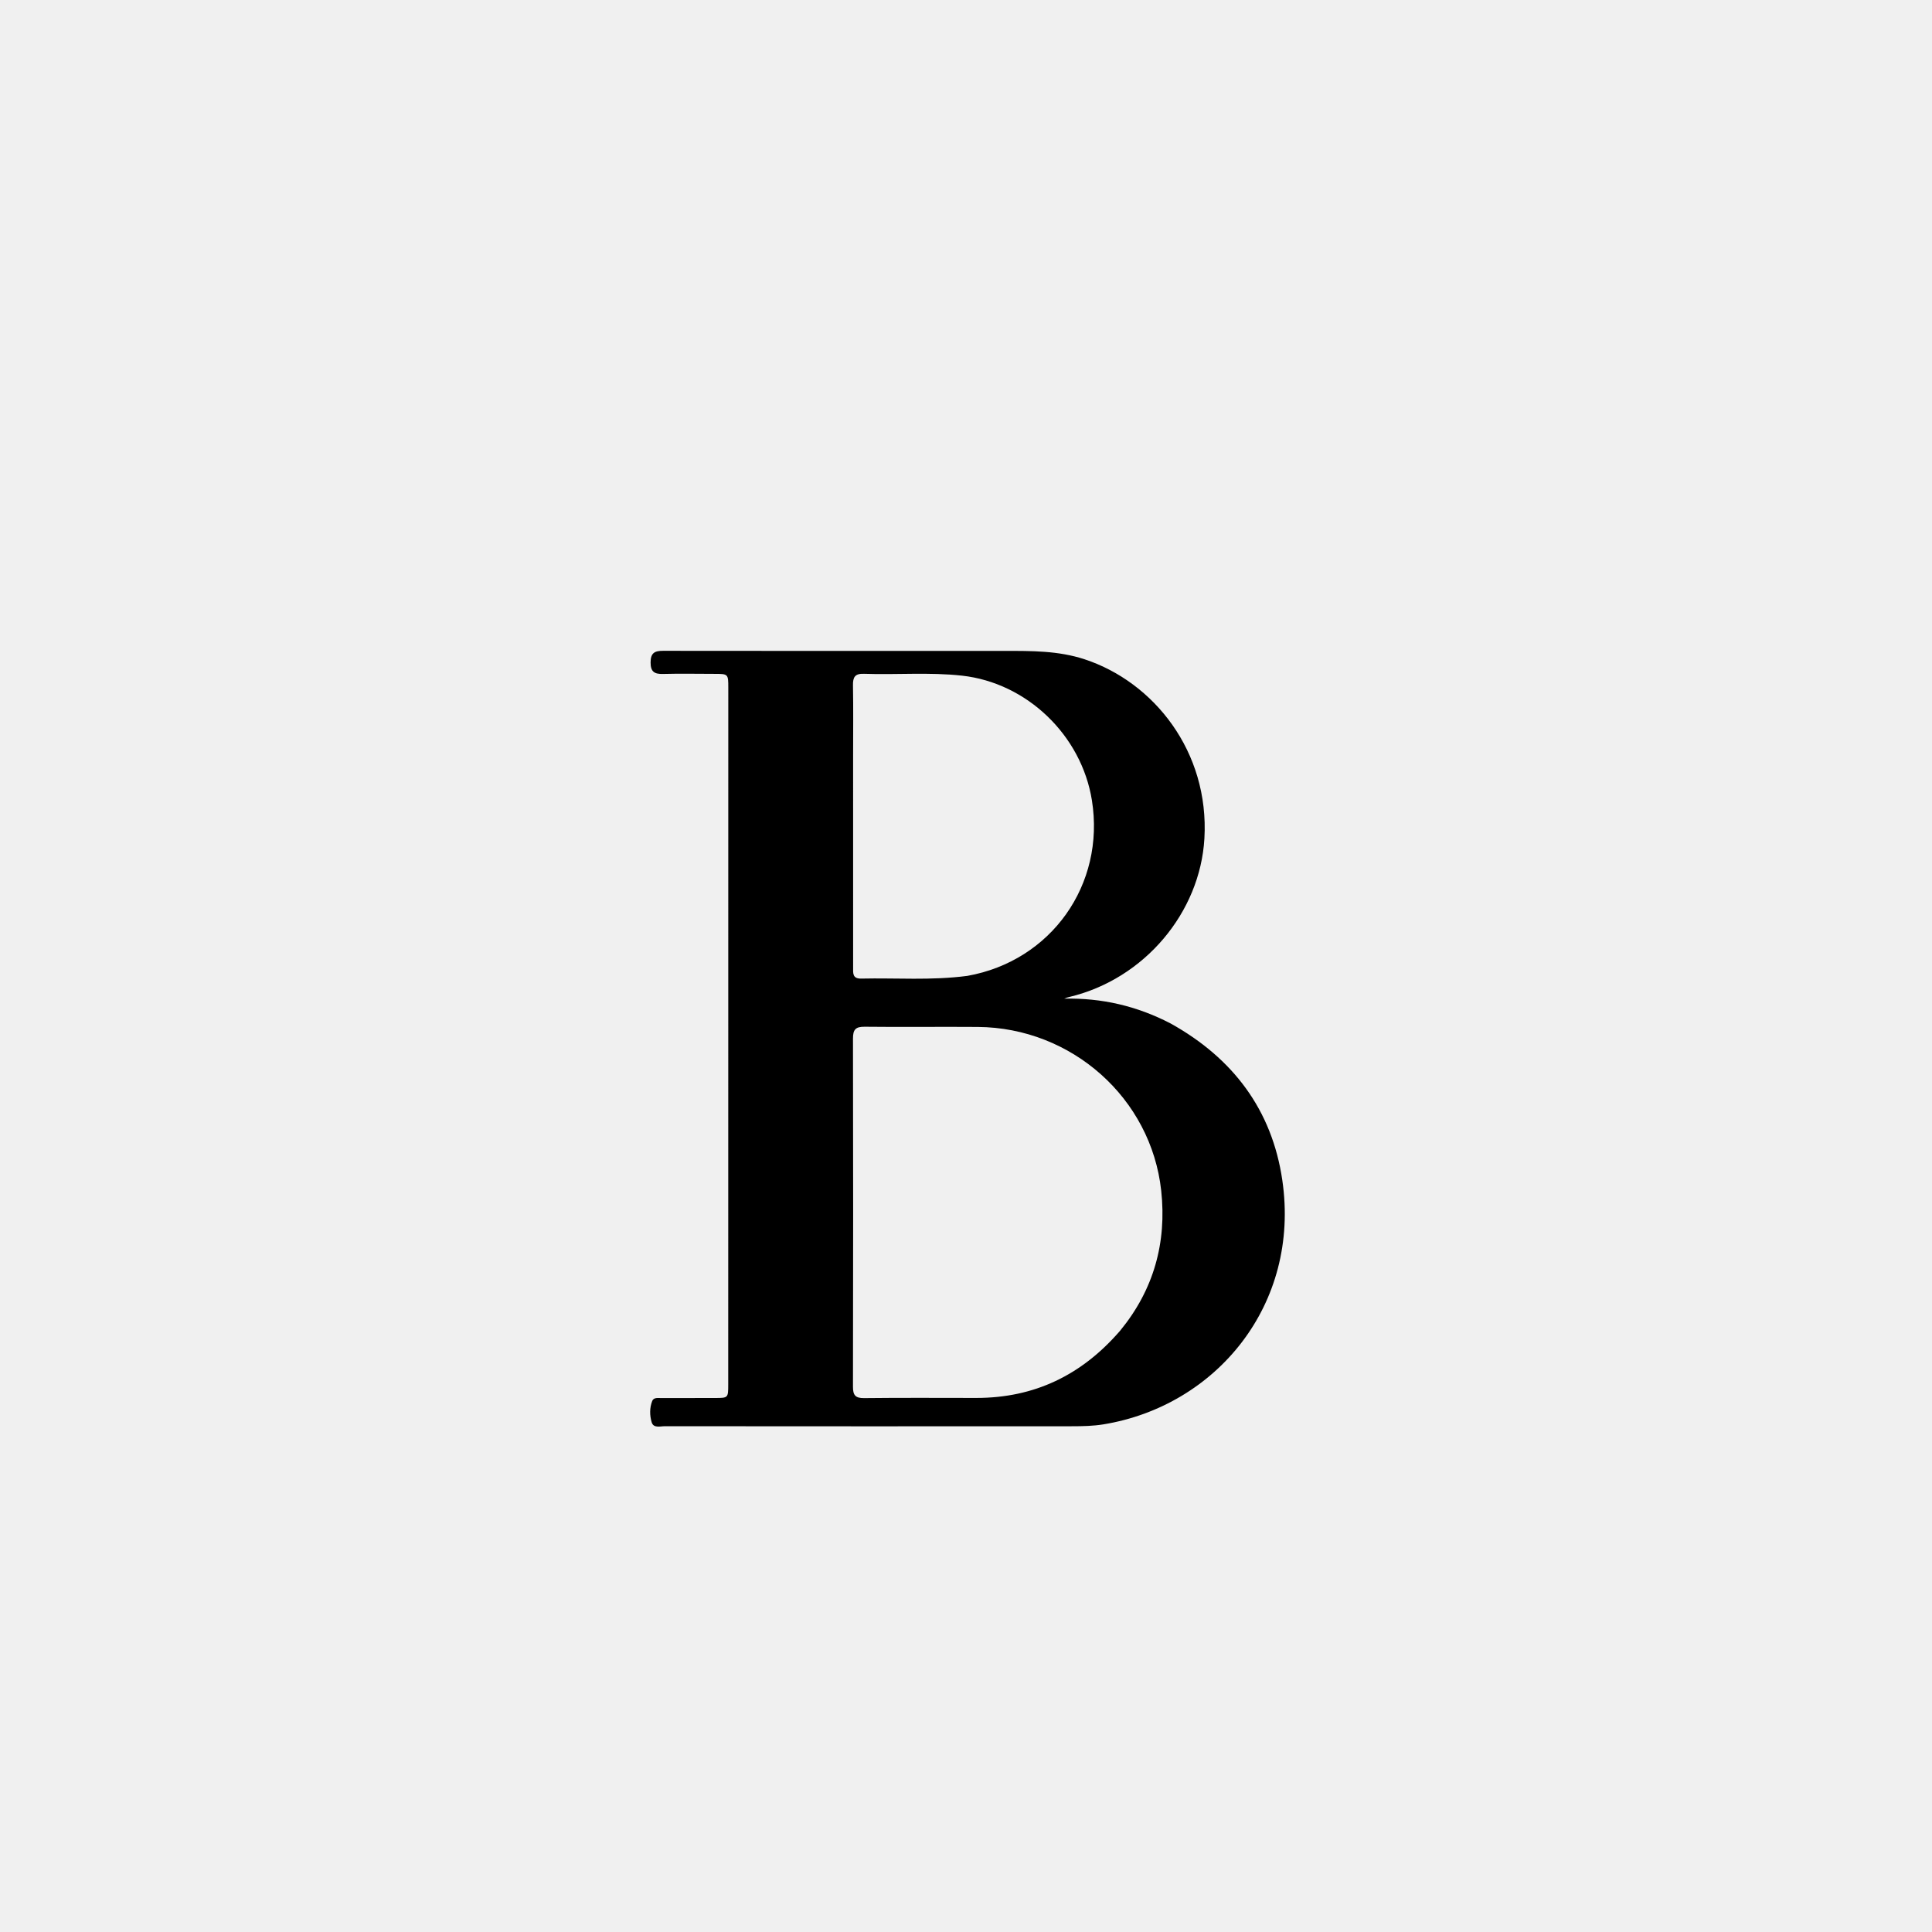
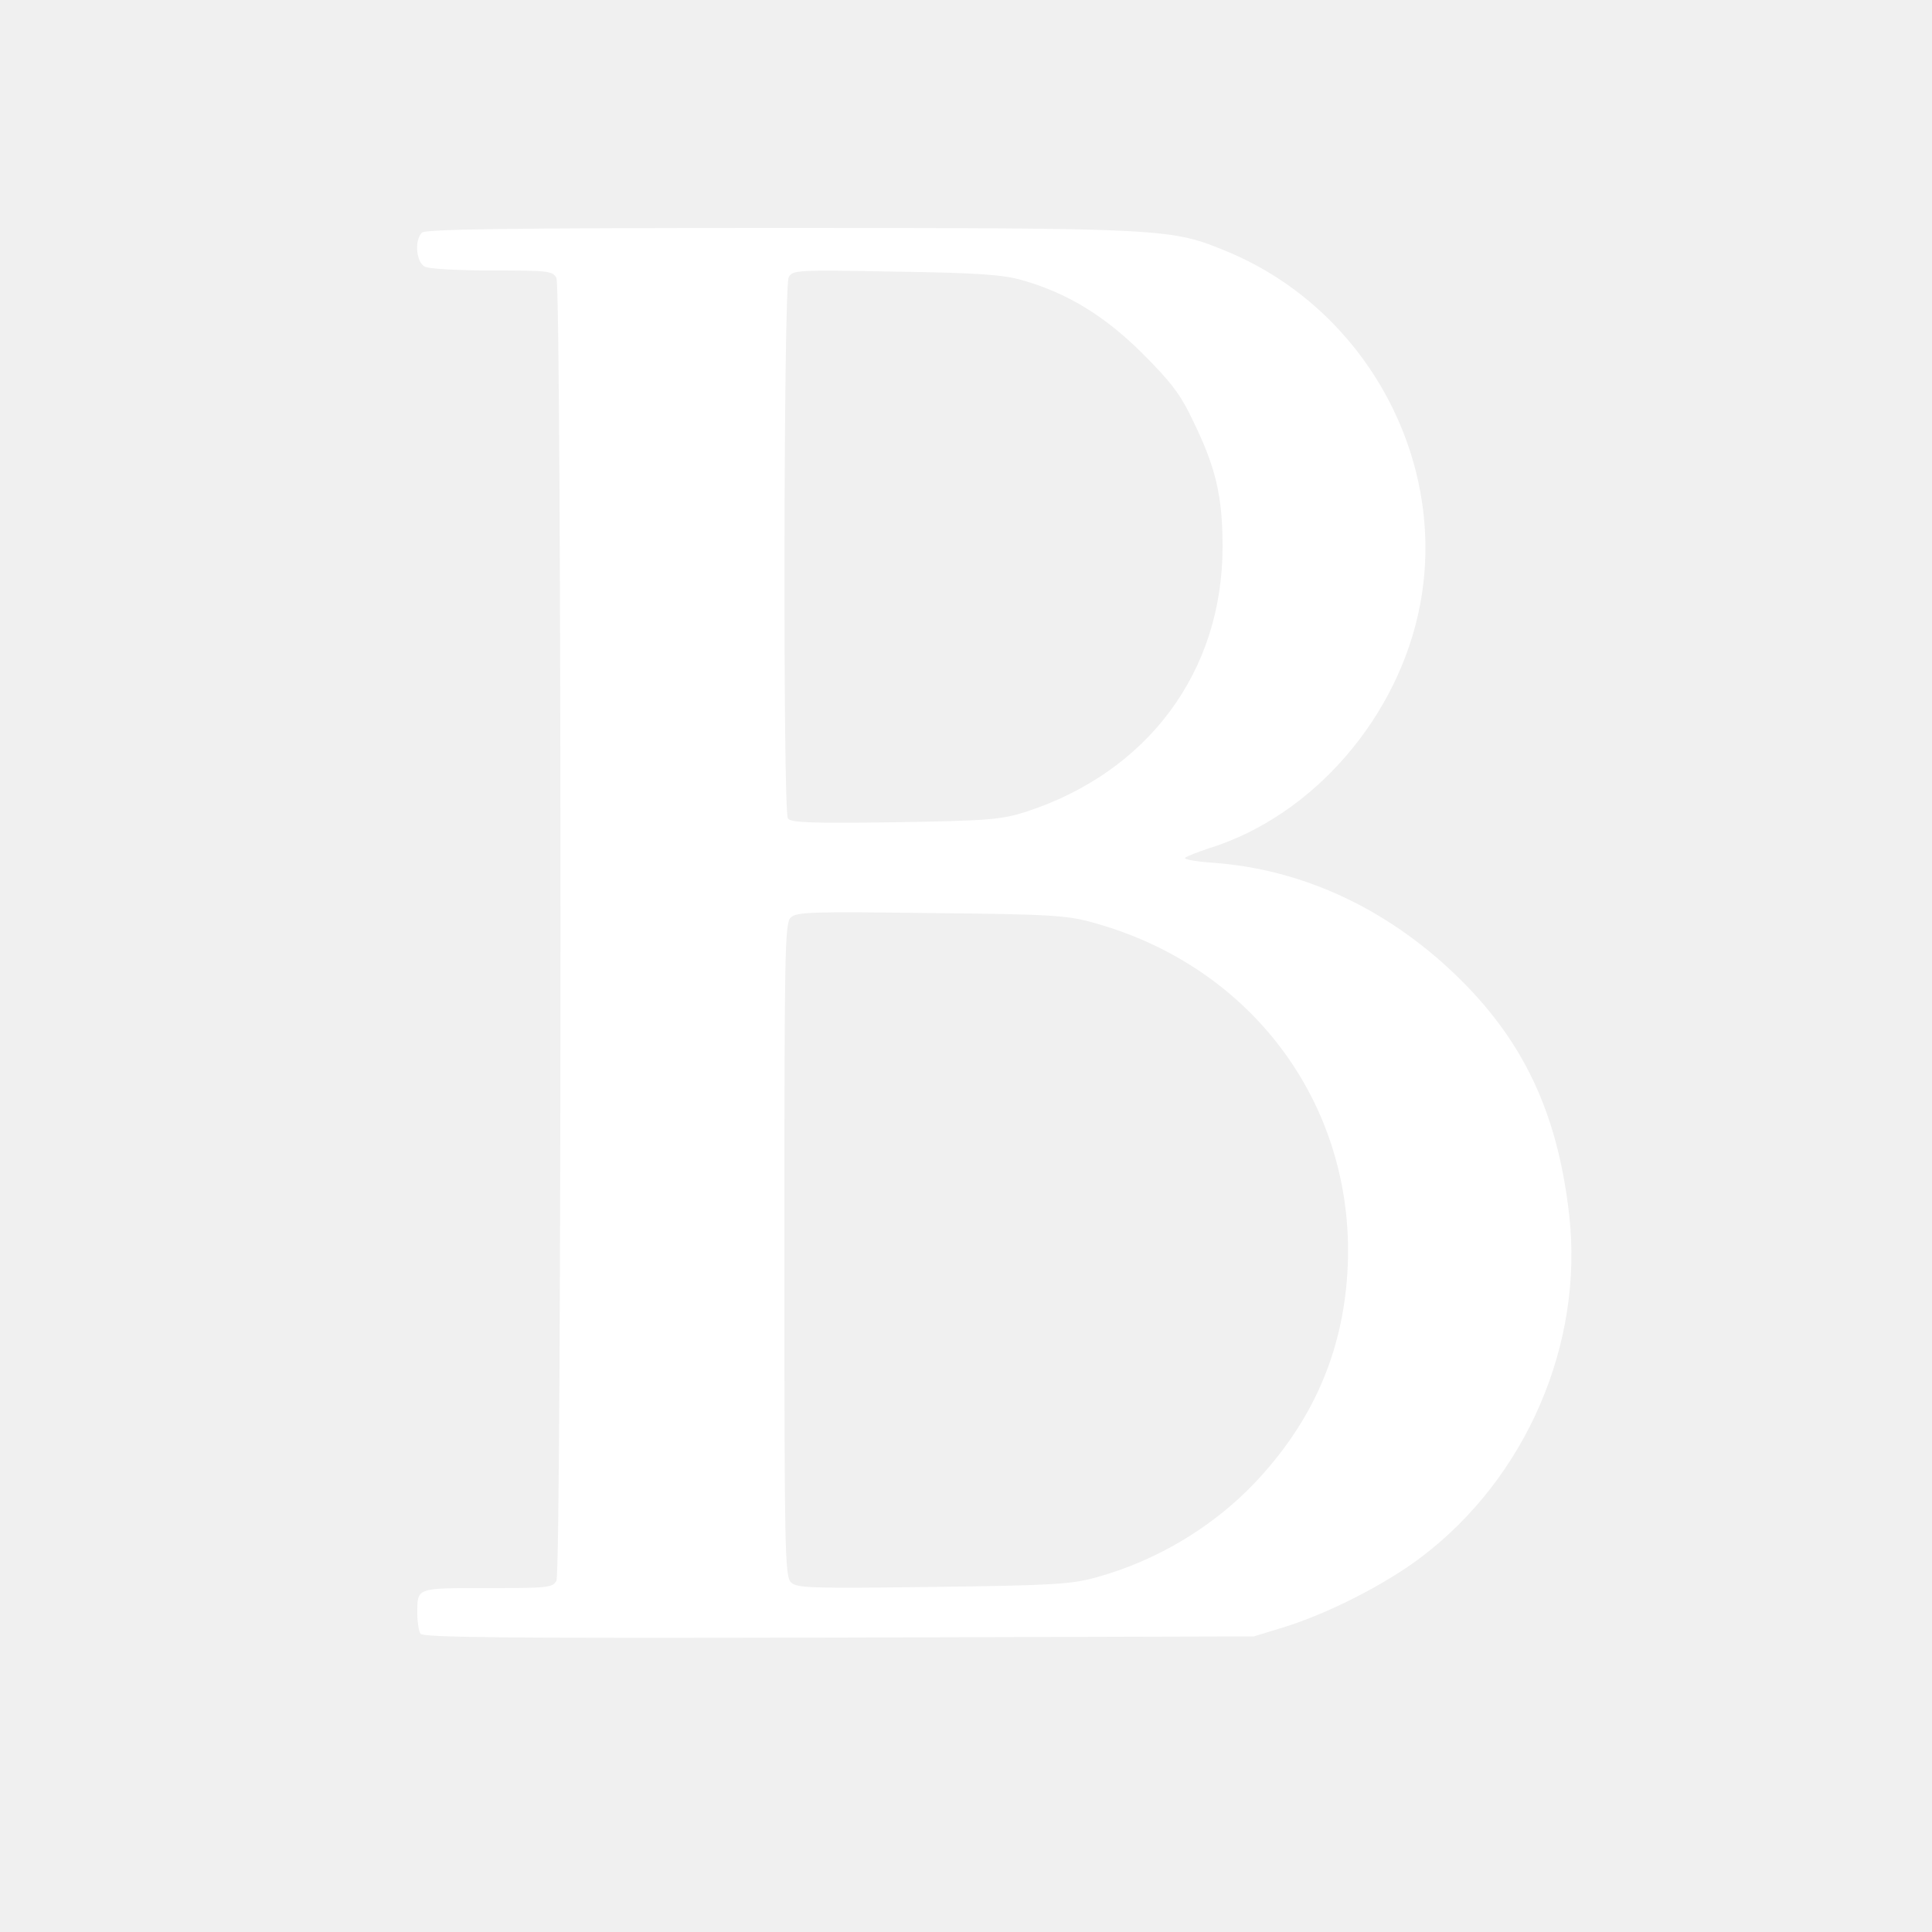
- <svg xmlns="http://www.w3.org/2000/svg" version="1.1" id="Layer_1" x="0px" y="0px" width="13px" height="13px" viewBox="0 0 1024 1024" enable-background="new 0 0 1024 1024" xml:space="preserve">
-   <path fill="#000000" opacity="1" stroke="none" d=" M620.433,542.452   C653.574,560.86 674.188,588.339 679.638,625.441   C689.361,691.645 644.411,745.235 584.811,754.947   C579.416,755.826 573.852,755.94 568.367,755.944   C496.385,756 424.403,755.982 352.421,755.924   C349.919,755.922 346.367,757.087 345.398,753.83   C344.325,750.228 344.257,746.175 345.693,742.539   C346.479,740.548 348.84,741.013 350.621,741.004   C360.118,740.956 369.616,740.983 379.114,740.964   C385.915,740.951 385.972,740.907 385.973,733.898   C385.991,610.763 386.002,487.627 386.009,364.491   C386.009,357.161 385.985,357.163 378.449,357.158   C369.452,357.151 360.449,356.963 351.458,357.205   C346.898,357.327 344.801,356.102 344.825,351.083   C344.848,346.111 346.916,344.938 351.466,344.945   C411.784,345.039 472.102,344.994 532.42,344.99   C546.733,344.989 560.954,344.856 574.905,349.453   C611.53,361.518 641.026,398.36 638.355,444.461   C636.087,483.611 606.632,518.859 566.928,528.368   C565.976,528.596 565.032,528.858 564.083,529.308   C583.892,528.871 602.557,533.166 620.433,542.452  M593.742,705.237   C611.506,683.597 618.456,658.574 615.464,631.069   C610.129,582.025 568.009,544.682 518.27,544.3   C498.276,544.146 478.279,544.427 458.286,544.195   C453.414,544.139 452.089,545.745 452.099,550.486   C452.226,611.97 452.21,673.456 452.091,734.94   C452.083,739.39 453.267,741.078 457.989,741.024   C477.815,740.799 497.645,740.932 517.473,740.936   C548.182,740.942 573.32,728.927 593.742,705.237  M512.702,517.238   C557.152,509.334 585.871,468.874 578.737,424.208   C573.225,389.699 544.263,361.894 509.844,358.105   C492.57,356.203 475.23,357.724 457.935,357.125   C453.14,356.959 452.015,358.881 452.094,363.274   C452.317,375.594 452.166,387.921 452.167,400.246   C452.17,437.72 452.178,475.193 452.172,512.667   C452.172,515.721 451.714,518.777 456.477,518.67   C474.937,518.252 493.437,519.759 512.702,517.238  z" />
+ <svg xmlns="http://www.w3.org/2000/svg" version="1.0" width="13px" height="13px" viewBox="0 0 500 500" preserveAspectRatio="xMidYMid meet">
+   <g transform="translate(0,500) scale(0.1,-0.1)" fill="#ffffff" stroke="none">
+     <path d="M1092 4398 c-20 -20 -15 -76 7 -88 11 -6 87 -10 175 -10 143 0 156 -1 166 -19 14 -27 14 -3345 0 -3372 -10 -18 -23 -19 -179 -19 -187 0 -181 2 -181 -68 0 -20 4 -43 8 -50 7 -10 220 -12 1083 -10 l1074 3 75 23 c115 35 266 112 358 182 271 205 421 551 383 886 -30 266 -120 455 -297 624 -179 171 -395 270 -622 287 -46 3 -79 9 -75 13 4 4 33 15 63 25 269 84 490 340 545 629 72 376 -140 766 -499 915 -145 60 -156 61 -1160 61 -696 0 -915 -3 -924 -12z m1553 -123 c117 -33 213 -92 311 -189 74 -74 99 -106 132 -176 58 -119 76 -193 76 -325 0 -323 -193 -583 -509 -686 -64 -20 -93 -23 -339 -27 -218 -3 -270 -1 -277 10 -13 20 -11 1375 2 1400 10 19 17 20 277 15 212 -3 279 -8 327 -22z m185 -1663 c417 -115 683 -482 657 -906 -13 -210 -92 -388 -241 -545 -109 -114 -253 -200 -408 -243 -65 -18 -110 -21 -424 -25 -318 -4 -352 -3 -367 12 -16 15 -17 86 -17 860 0 770 1 845 16 860 15 15 51 16 363 12 311 -3 354 -6 421 -25z" />
+   </g>
</svg>
